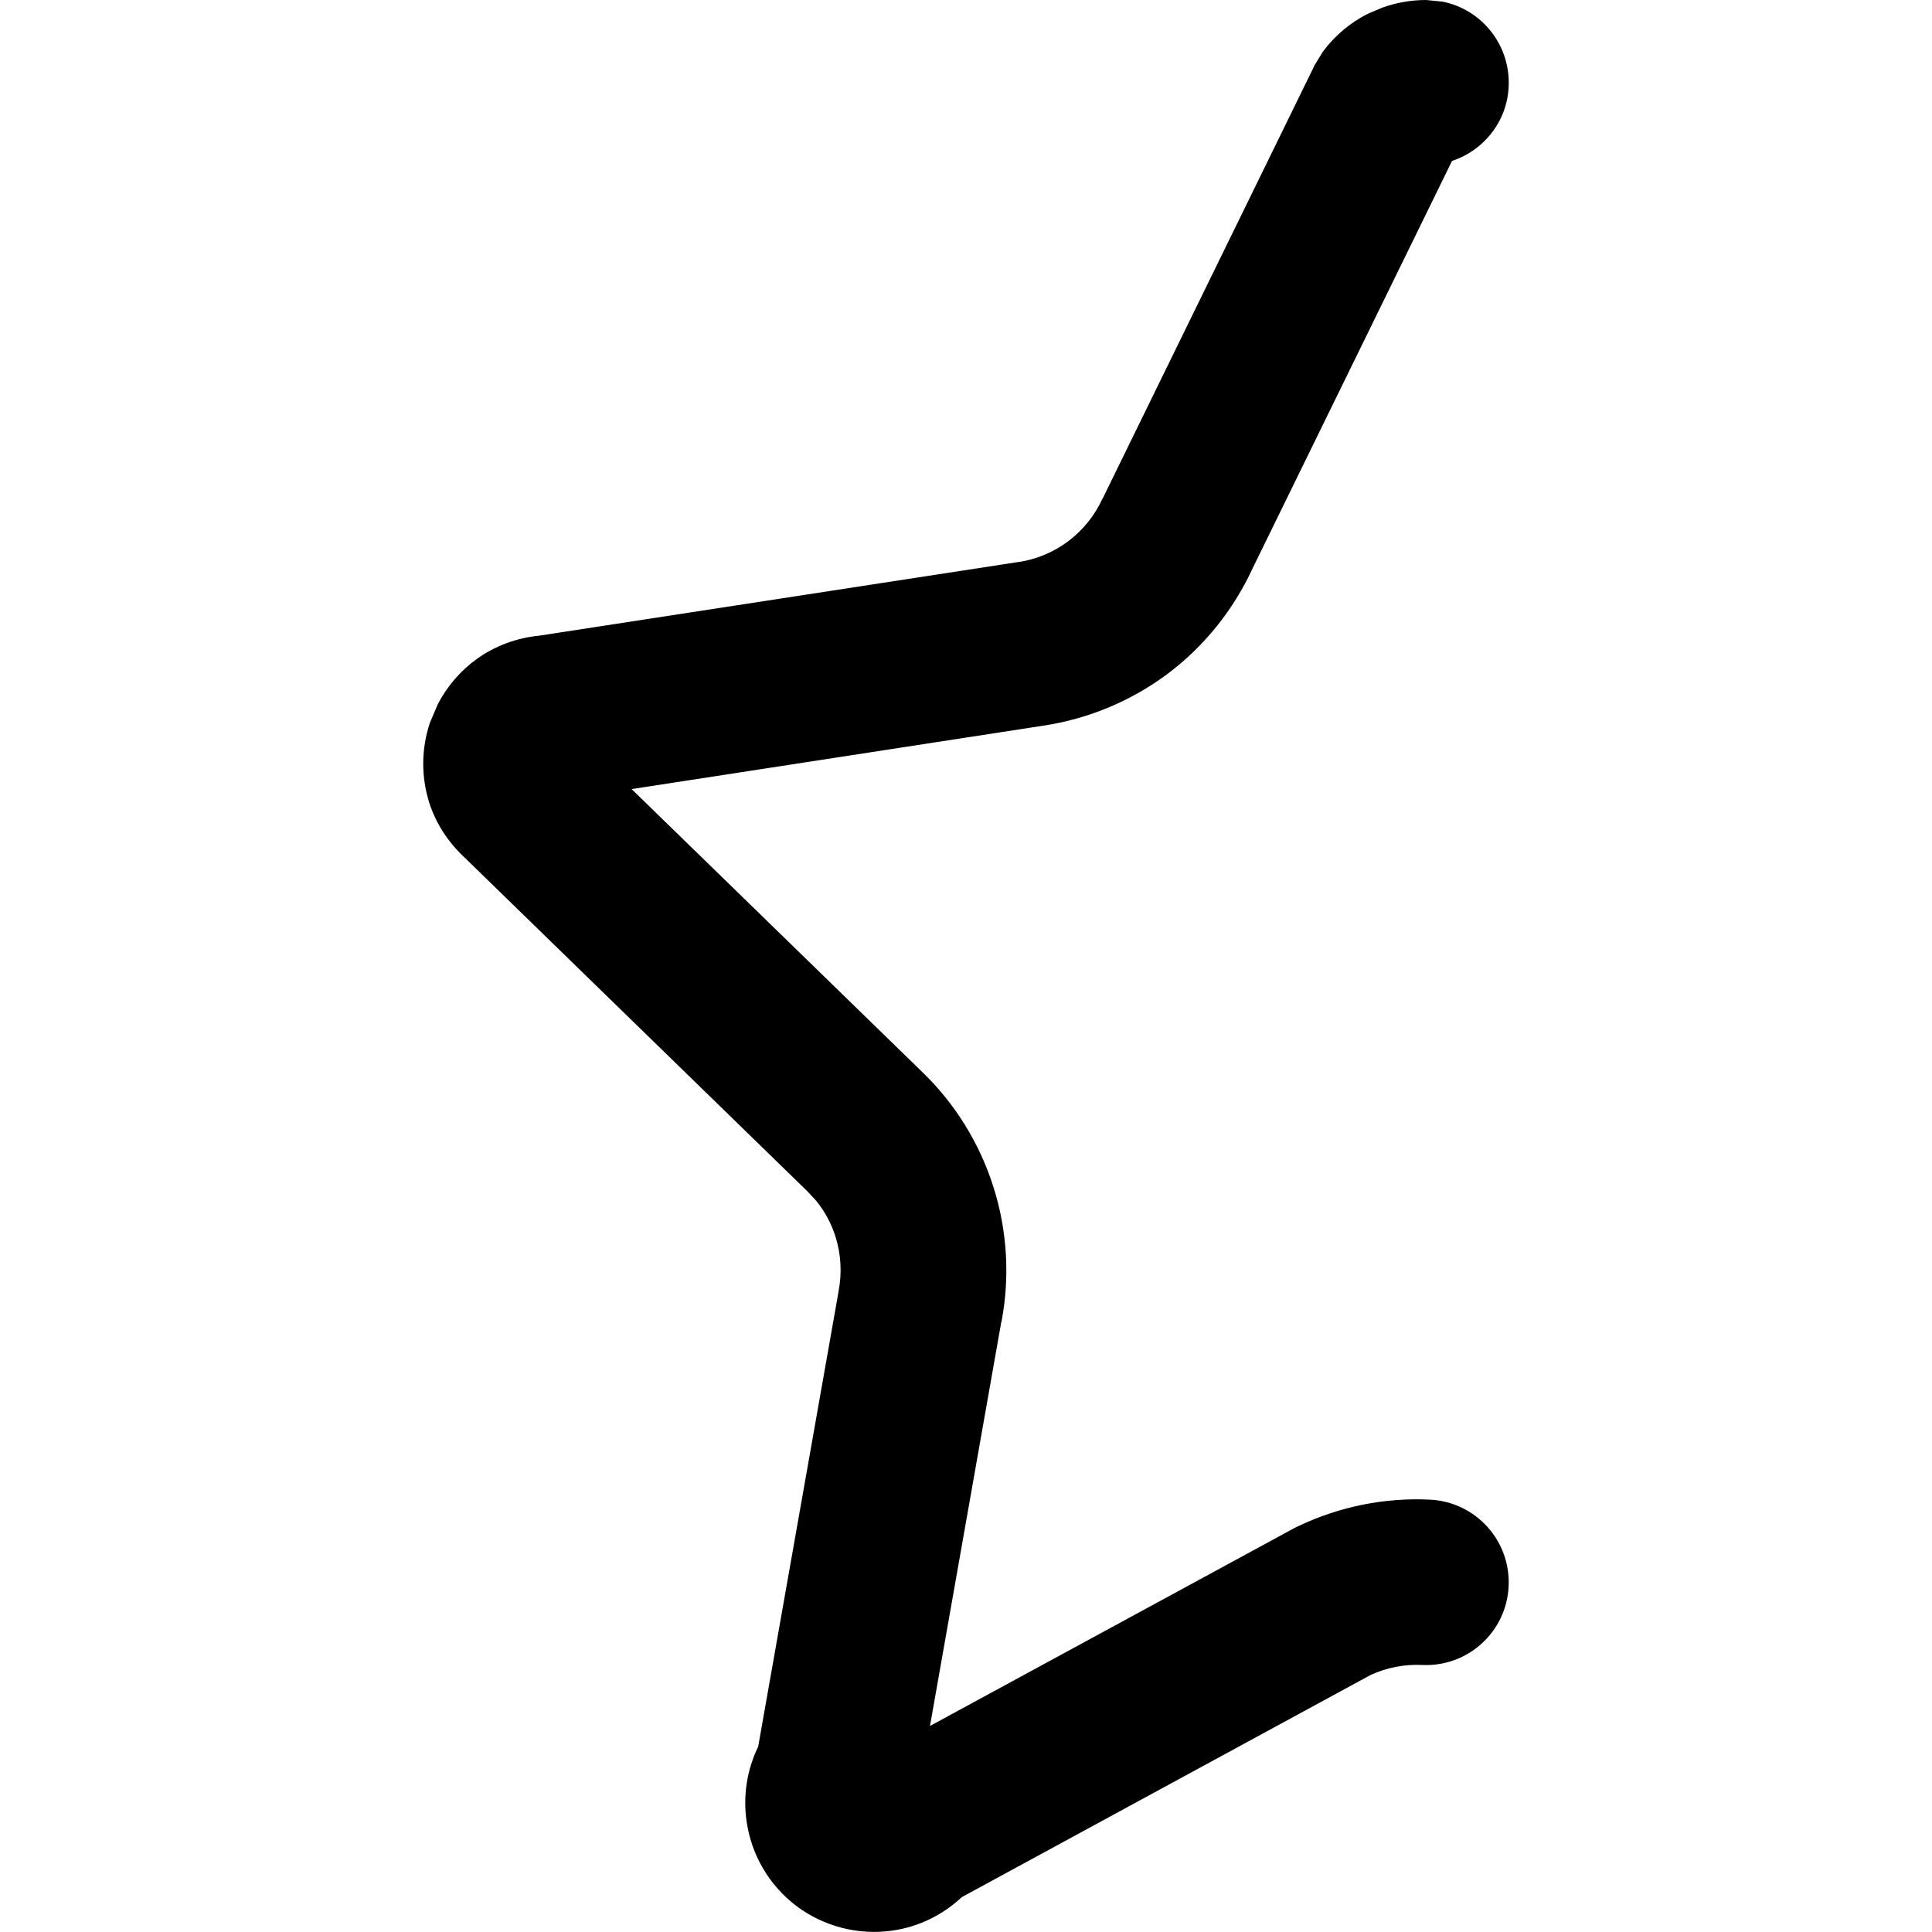
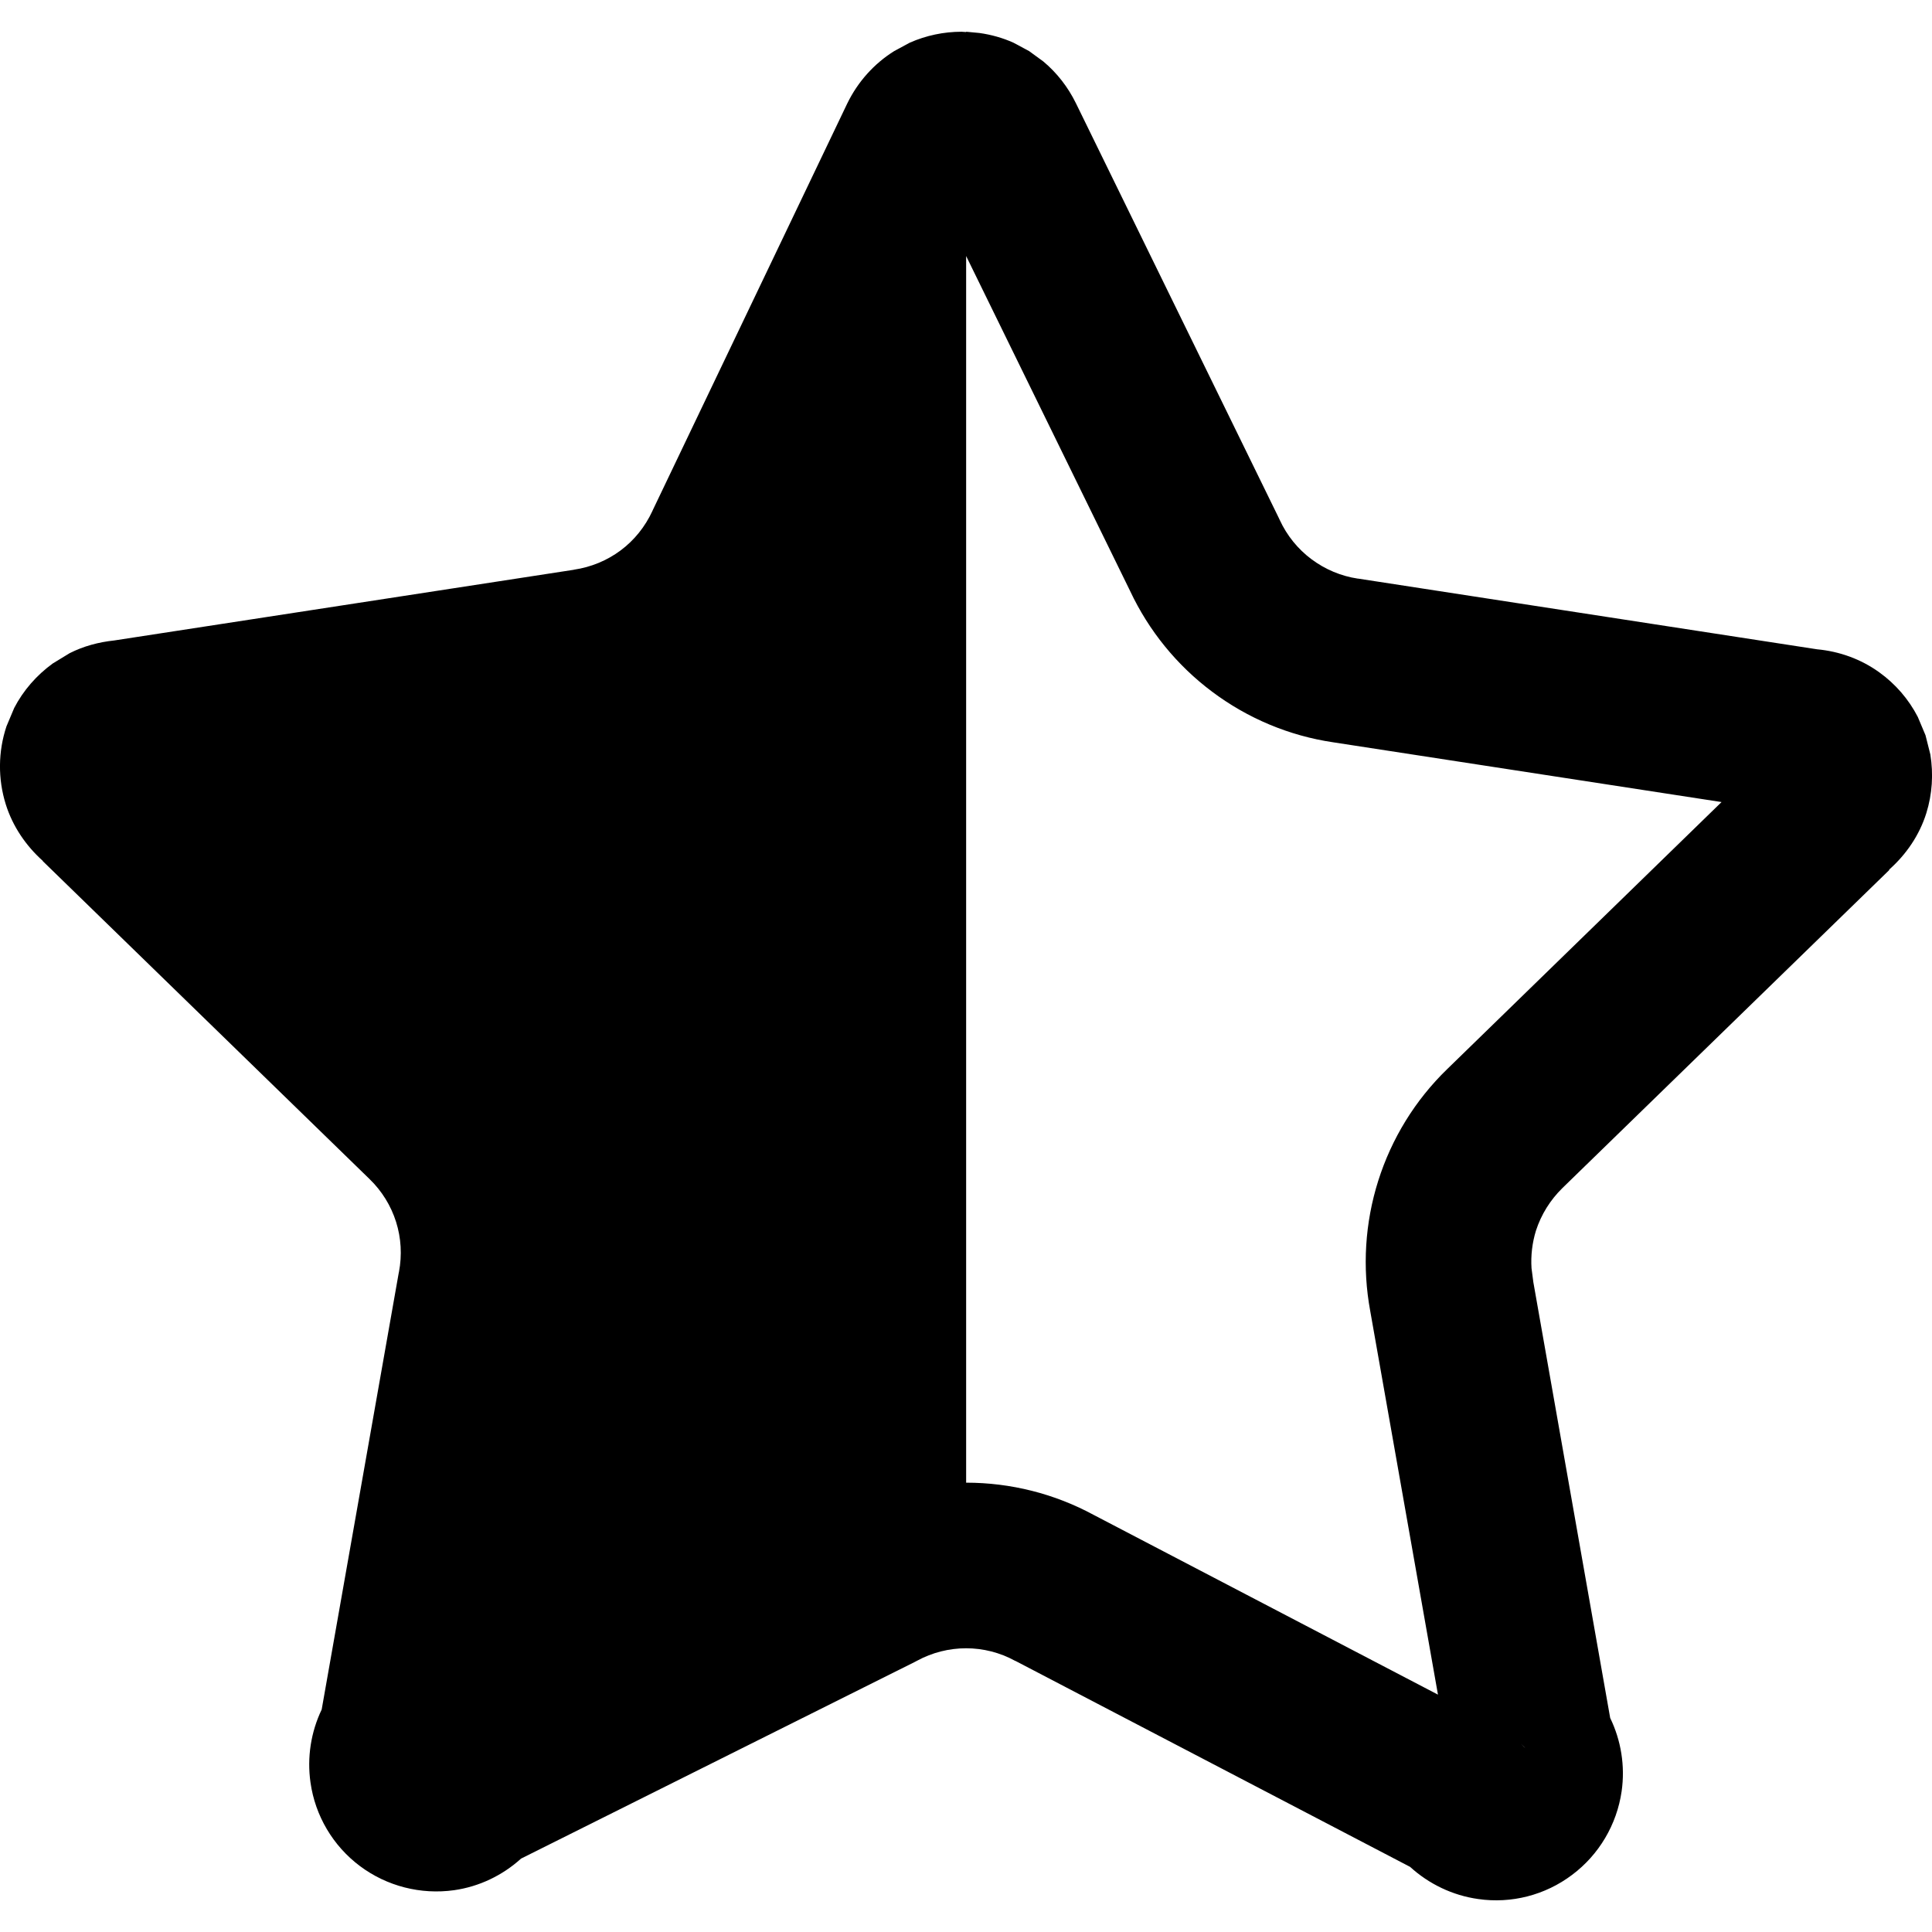
<svg width="14" height="14" fill="currentColor">
-   <path d="m10.454.012c.274.055.479.297.479.588 0 .265-.172.487-.411.566l-1.444 2.95c-.139.302-.35.566-.616.766-.266.199-.577.328-.905.377l-2.98.459 2.108 2.052c.238.23.414.516.514.832.1.315.12.652.058.977l-.001-.001-.517 2.929 2.642-1.435.029-.014c.297-.141.624-.207.952-.191.331.016.586.297.57.628-.015.331-.297.586-.627.57-.129-.006-.257.019-.374.073l-2.961 1.609c-.139.13-.314.216-.504.243-.245.035-.495-.029-.693-.177-.198-.149-.328-.37-.363-.615-.027-.186.003-.374.084-.541l.582-3.295.001-.008c.025-.131.017-.265-.022-.391-.03-.095-.077-.183-.139-.26l-.068-.073-2.466-2.401h.001c-.127-.113-.223-.255-.274-.417-.058-.187-.056-.388.006-.574l.057-.134c.067-.13.164-.243.283-.329.134-.096.291-.153.454-.169l3.467-.533h.003c.131-.019.256-.072.362-.151.106-.08.192-.186.247-.307.002-.004.005-.008.007-.012l1.533-3.134.059-.096c.087-.116.199-.211.329-.275l.099-.042c.102-.037.21-.056.319-.056l.12.012z" />
+   <path d="M7.097 0.239C7.182 0.251 7.265 0.274 7.343 0.309L7.457 0.37L7.561 0.446C7.659 0.528 7.739 0.631 7.796 0.747L9.267 3.754L9.273 3.767C9.325 3.88 9.404 3.978 9.503 4.052C9.602 4.126 9.718 4.175 9.84 4.193L9.843 4.193L13.167 4.705C13.329 4.72 13.485 4.776 13.618 4.872C13.735 4.956 13.831 5.067 13.897 5.195L13.953 5.328L13.988 5.467C14.011 5.609 14.002 5.754 13.959 5.892C13.909 6.052 13.813 6.192 13.689 6.302L13.691 6.304L11.323 8.608L11.322 8.609C11.234 8.695 11.168 8.801 11.13 8.918C11.103 9.006 11.092 9.099 11.098 9.19L11.11 9.282L11.111 9.29L11.668 12.449C11.747 12.612 11.777 12.797 11.751 12.98C11.716 13.222 11.587 13.44 11.392 13.586C11.197 13.733 10.952 13.796 10.711 13.761C10.526 13.735 10.354 13.652 10.218 13.528L7.363 12.038L7.354 12.034C7.246 11.975 7.124 11.944 7.001 11.944C6.877 11.944 6.755 11.975 6.646 12.034C6.64 12.037 6.634 12.04 6.629 12.043L3.776 13.468C3.641 13.59 3.473 13.671 3.291 13.697C3.049 13.731 2.803 13.668 2.608 13.522C2.413 13.376 2.284 13.158 2.25 12.917C2.224 12.735 2.253 12.551 2.331 12.388L2.889 9.226L2.891 9.217C2.914 9.096 2.907 8.971 2.87 8.854C2.833 8.737 2.767 8.63 2.678 8.544L0.31 6.24L0.311 6.239C0.187 6.128 0.092 5.988 0.042 5.829C-0.016 5.644 -0.014 5.446 0.047 5.263L0.103 5.13C0.169 5.003 0.265 4.893 0.382 4.808L0.505 4.733C0.606 4.682 0.715 4.653 0.828 4.641L4.157 4.129L4.16 4.128C4.282 4.11 4.399 4.062 4.498 3.988C4.597 3.914 4.675 3.816 4.727 3.704L4.731 3.695L6.139 0.751L6.14 0.749C6.216 0.593 6.334 0.461 6.48 0.37L6.593 0.309C6.711 0.257 6.839 0.23 6.968 0.23L7.097 0.239ZM11.063 12.681L10.839 12.849L11.064 12.682L11.063 12.681C11.051 12.665 11.037 12.65 11.022 12.637C11.036 12.652 11.051 12.665 11.063 12.681ZM11.064 12.682L11.063 12.681L10.839 12.849L11.064 12.682ZM5.813 4.213C5.678 4.503 5.473 4.756 5.217 4.948C4.959 5.142 4.656 5.268 4.337 5.316L4.336 5.315L1.524 5.748L3.514 7.684L3.676 7.862C3.826 8.049 3.941 8.263 4.013 8.493C4.11 8.8 4.13 9.127 4.07 9.443L4.069 9.442L3.578 12.226L6.091 10.969C6.371 10.821 6.684 10.744 7.001 10.744C7.324 10.744 7.642 10.824 7.926 10.978L10.42 12.28L9.929 9.499C9.871 9.185 9.891 8.861 9.987 8.557C10.084 8.25 10.255 7.972 10.486 7.748L12.475 5.812L9.661 5.379C9.342 5.332 9.04 5.205 8.783 5.012C8.528 4.821 8.324 4.57 8.189 4.282L6.97 1.792L5.813 4.213ZM7.001 11.944C6.877 11.944 6.755 11.975 6.646 12.034C6.64 12.037 6.634 12.04 6.629 12.043L3.776 13.468C3.641 13.59 3.473 13.671 3.291 13.697C3.049 13.731 2.803 13.668 2.608 13.522C2.413 13.376 2.284 13.158 2.25 12.917C2.224 12.735 2.253 12.551 2.331 12.388L2.889 9.226L2.891 9.217C2.914 9.096 2.907 8.971 2.87 8.854C2.833 8.737 2.767 8.63 2.678 8.544L0.31 6.24L0.311 6.239C0.187 6.128 0.092 5.988 0.042 5.829C-0.016 5.644 -0.014 5.446 0.047 5.263L0.103 5.13C0.169 5.003 0.265 4.893 0.382 4.808L0.505 4.733C0.606 4.682 0.715 4.653 0.828 4.641L4.157 4.129L4.16 4.128C4.282 4.11 4.399 4.062 4.498 3.988C4.597 3.914 4.675 3.816 4.727 3.704L4.731 3.695L6.139 0.751L6.14 0.749C6.216 0.593 6.334 0.461 6.48 0.37L6.593 0.309C6.711 0.257 6.839 0.23 6.968 0.23L7.097 0.239L7.001 0.23L7.001 11.944Z" />
</svg>
